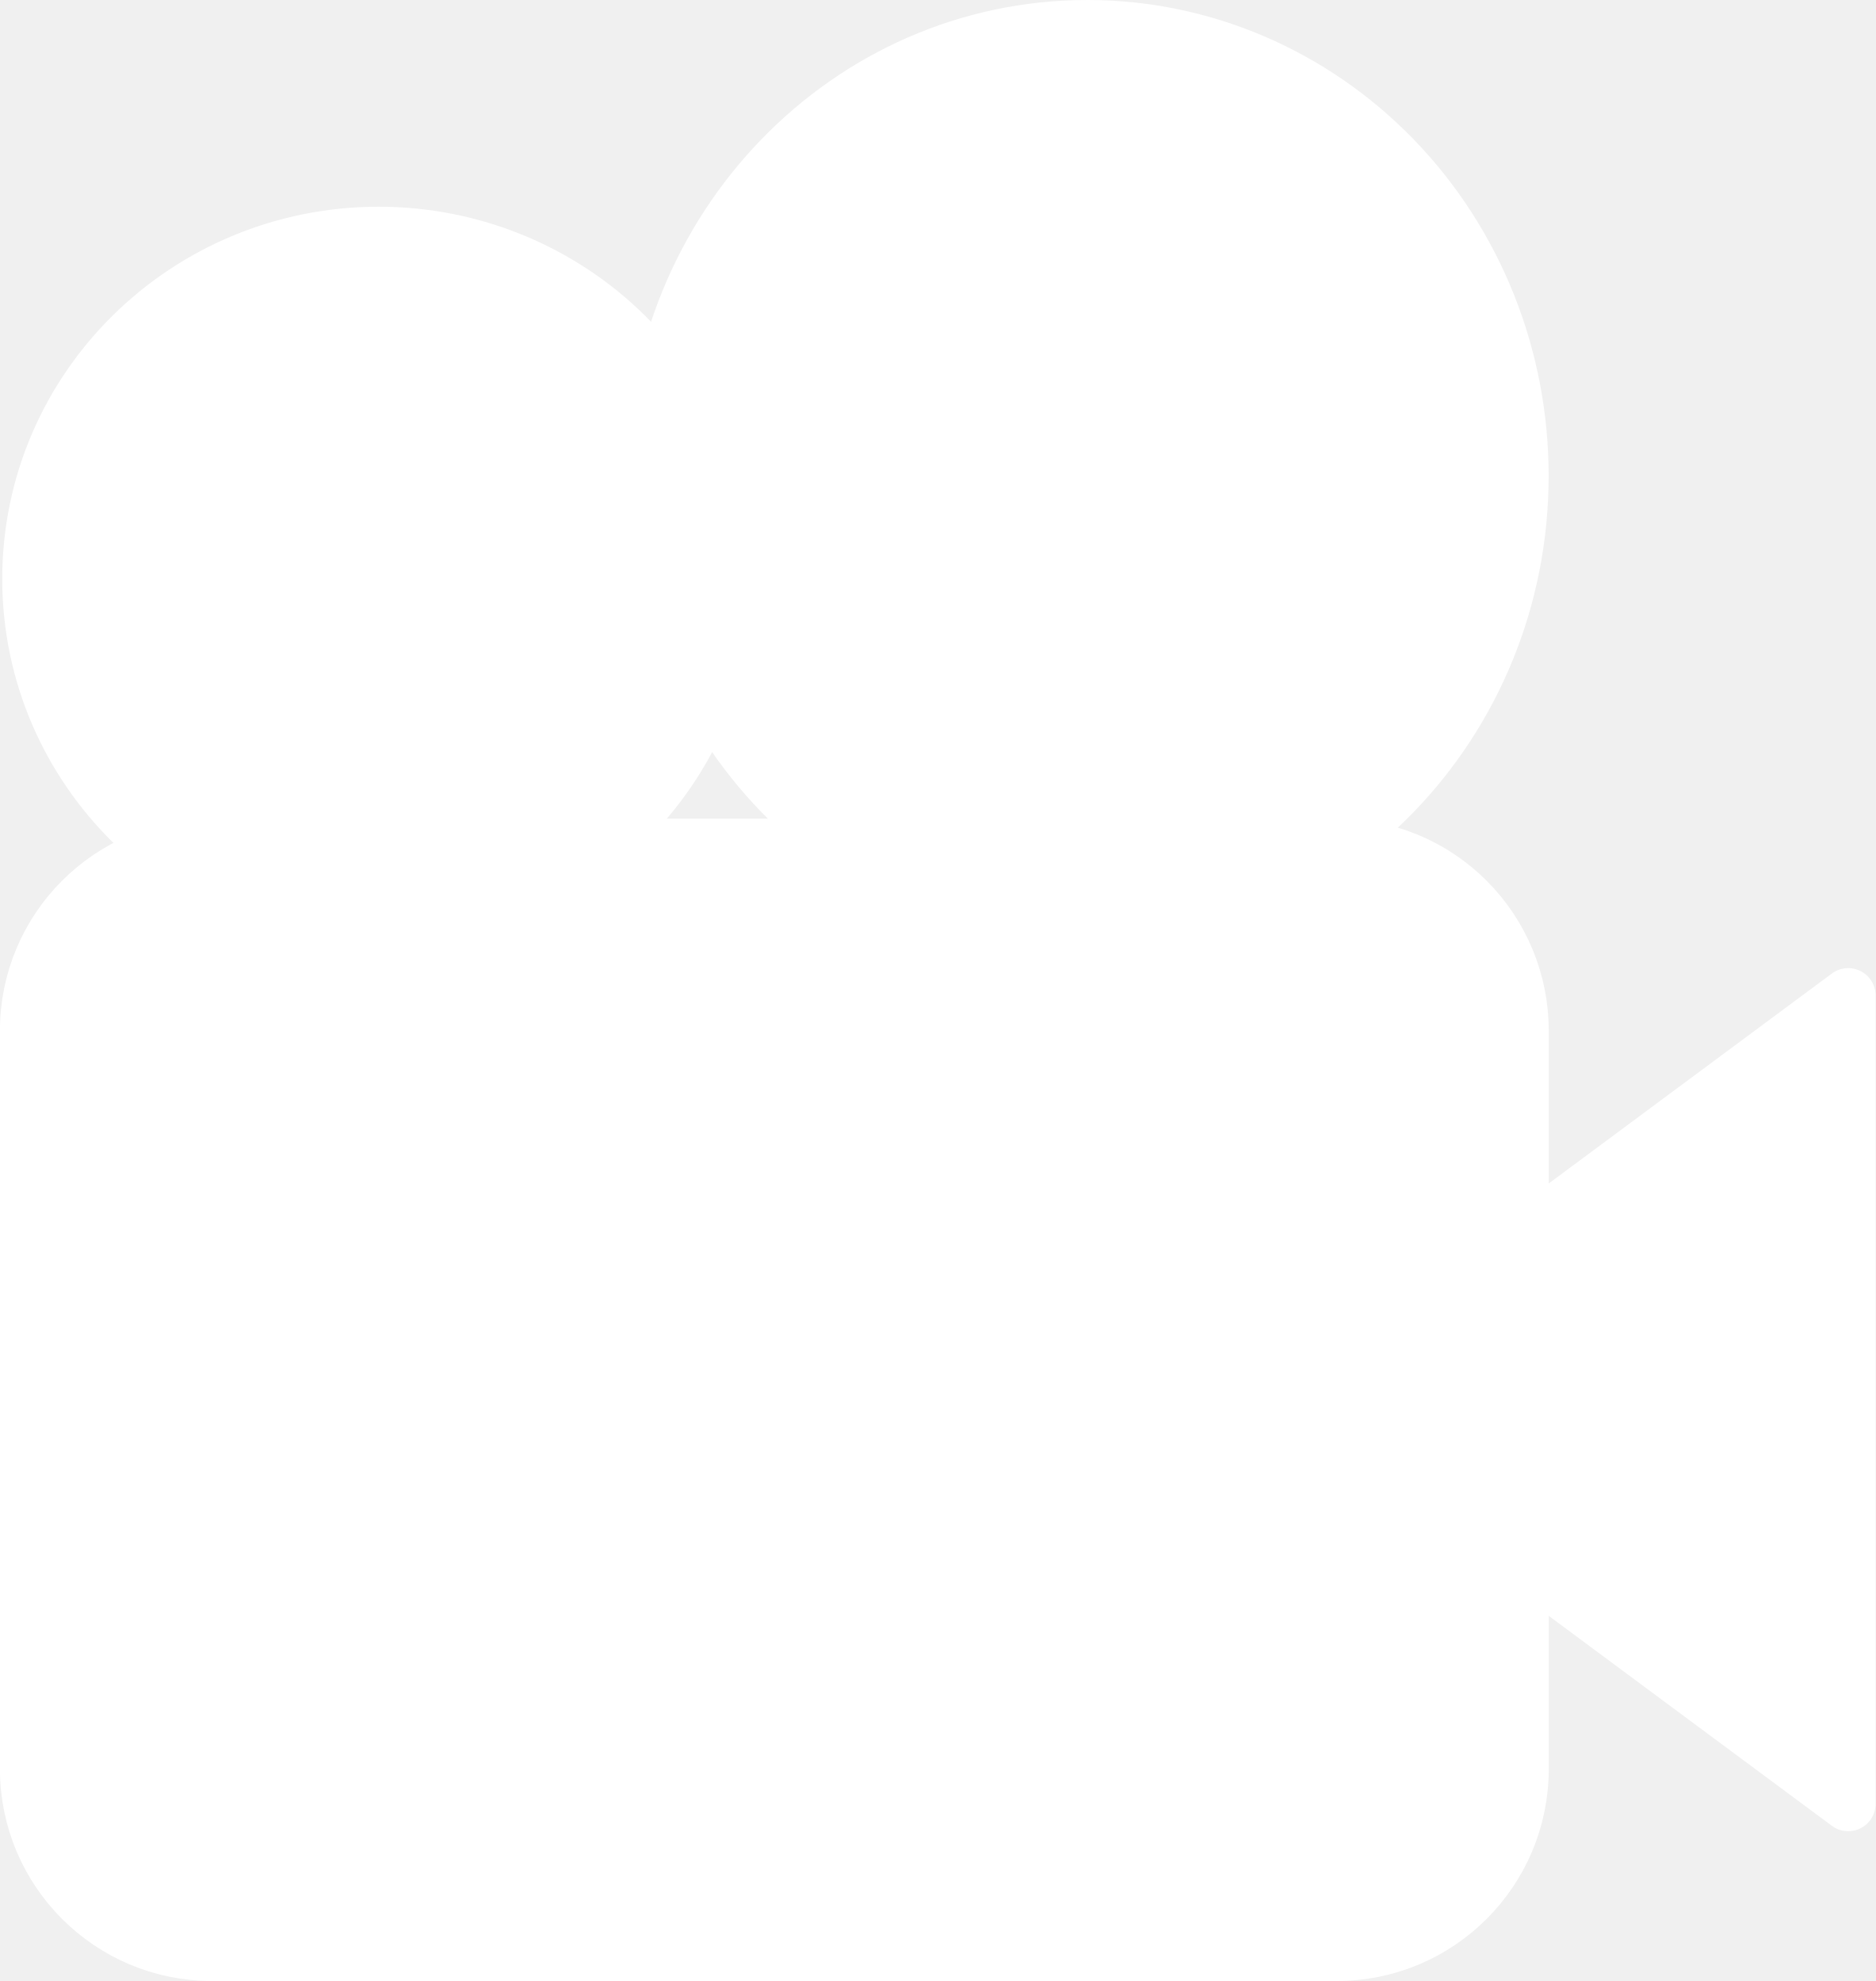
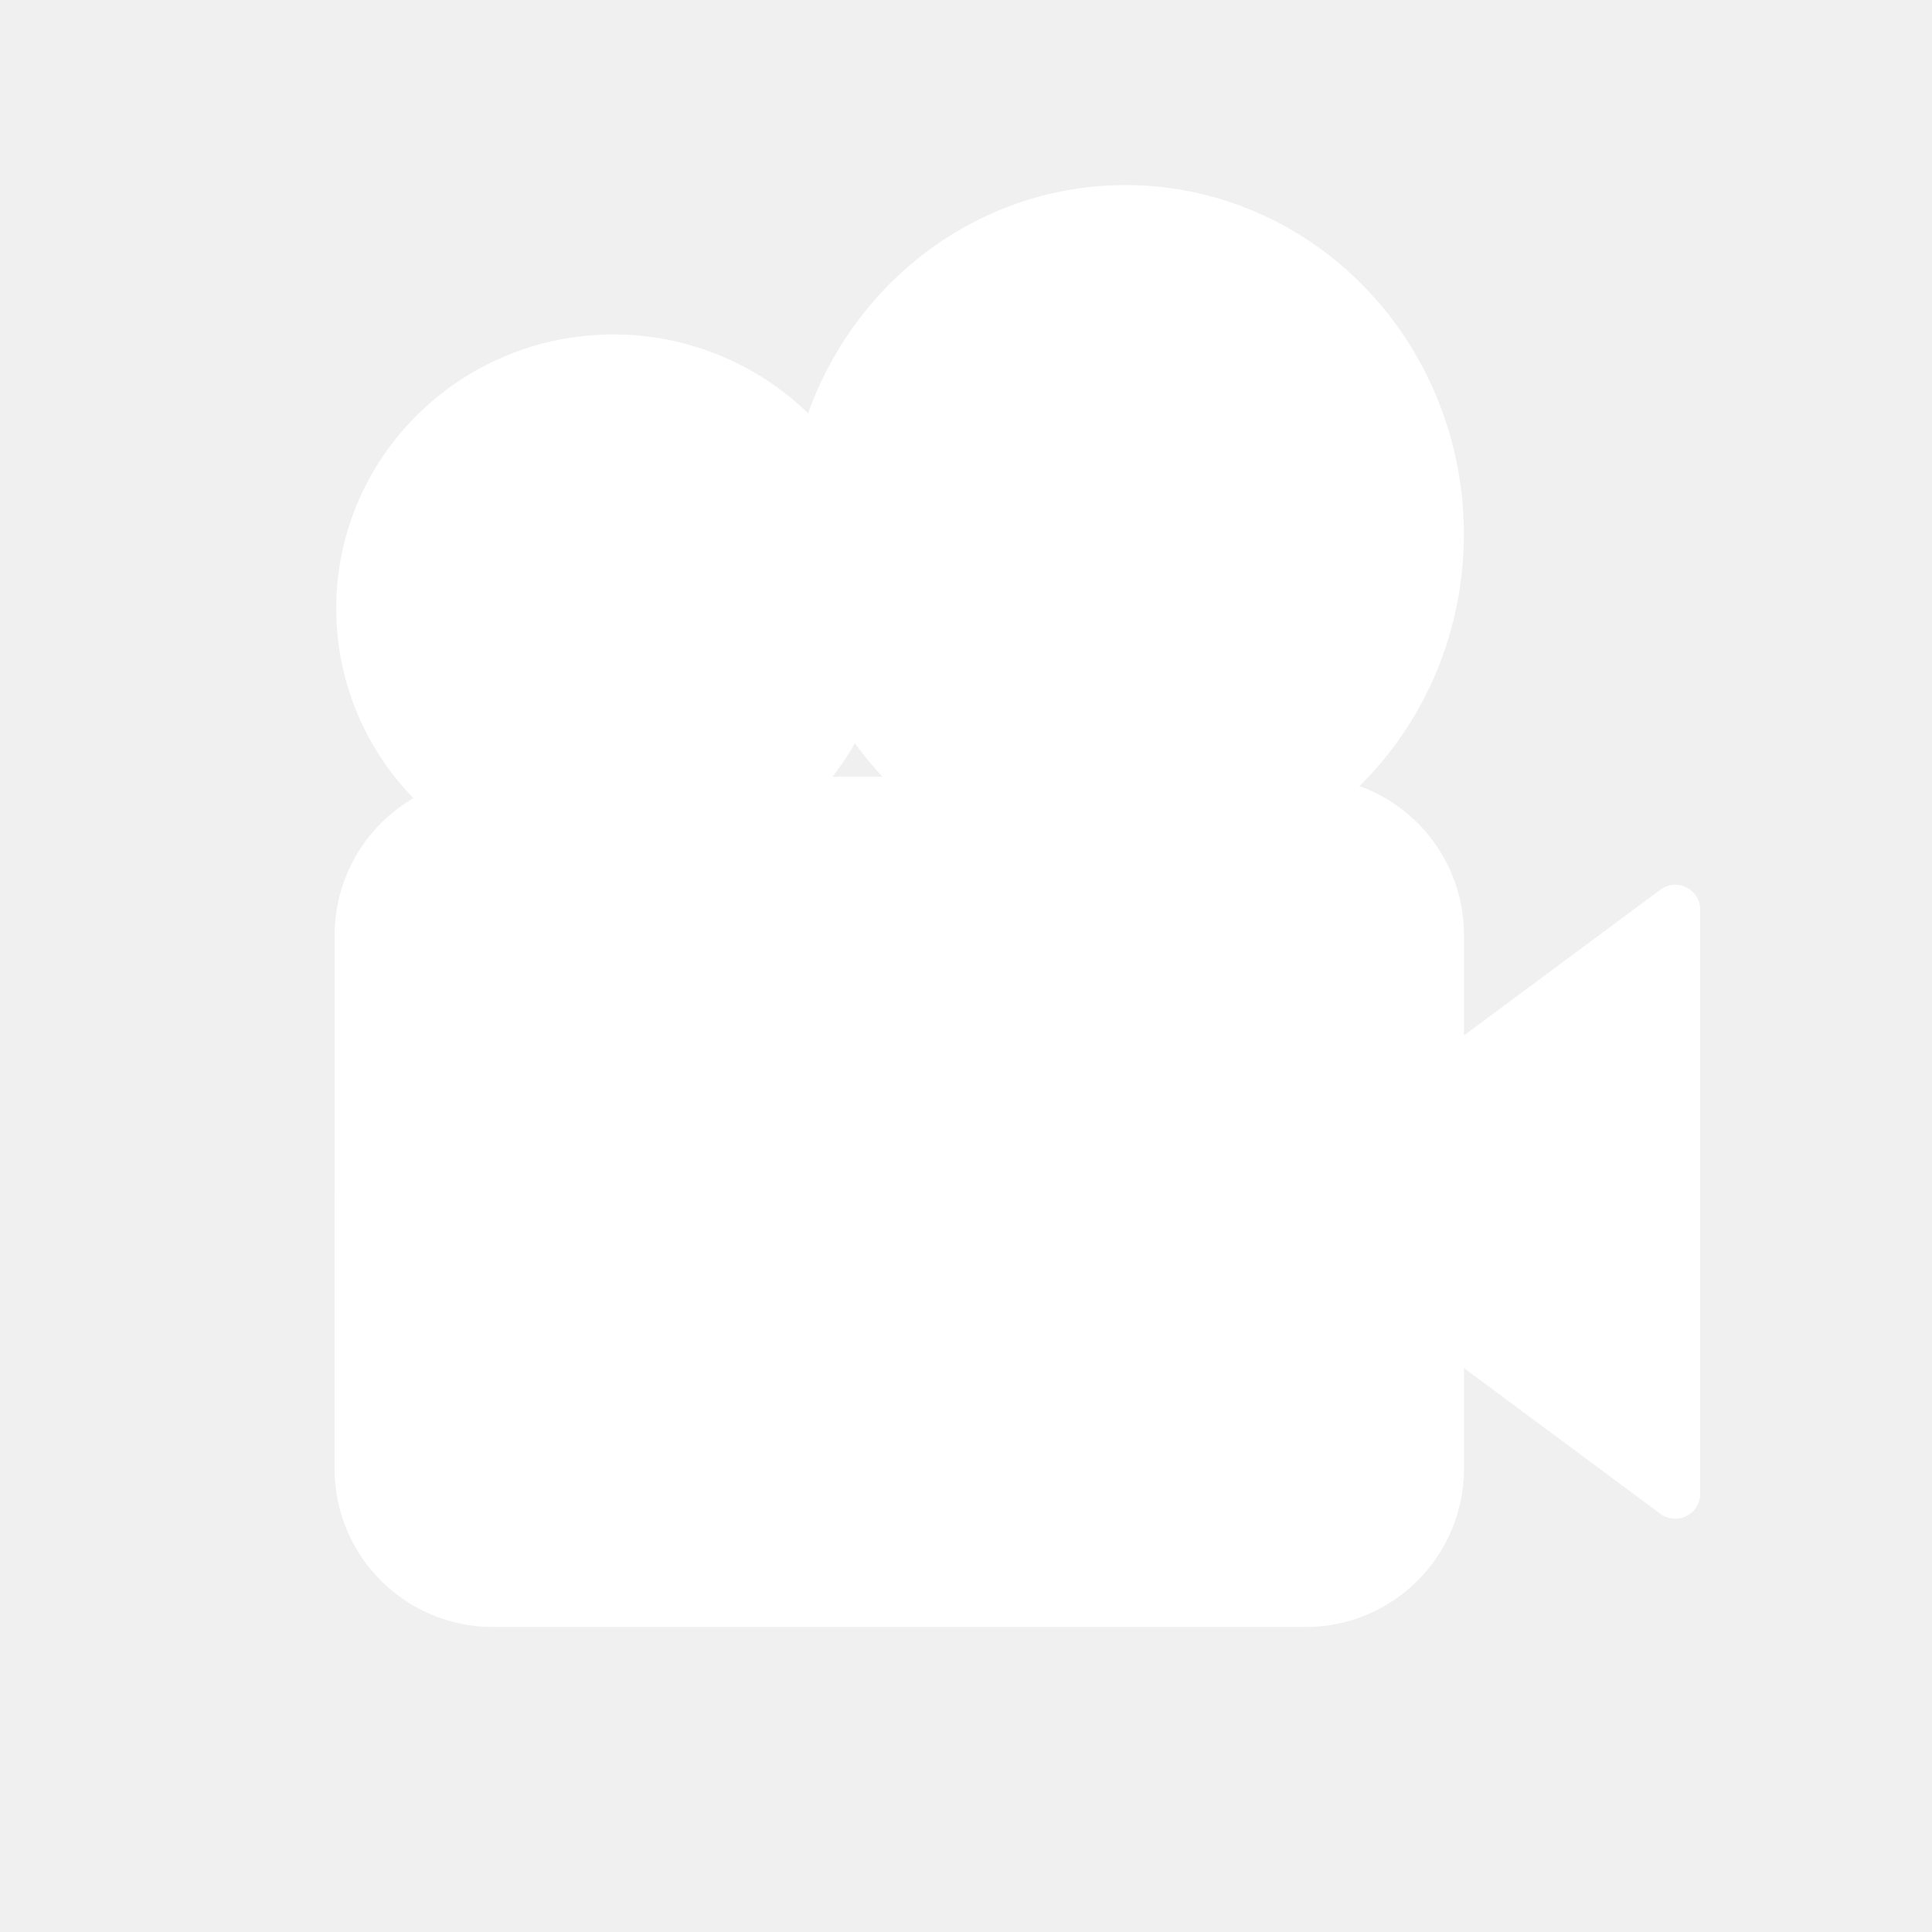
- <svg xmlns="http://www.w3.org/2000/svg" version="1.1" width="17.1" height="18.064" viewBox="0,0,17.1,18.064">
-   <g transform="translate(-231.4485,-170.97)">
-     <g data-paper-data="{&quot;isPaintingLayer&quot;:true}" fill-rule="evenodd" stroke-miterlimit="10" stroke-dasharray="" stroke-dashoffset="0" style="mix-blend-mode: normal">
-       <path d="M231.698,180.368c0,-0.93 0.754,-1.683 1.683,-1.683h10.254c0.446,0 0.875,0.177 1.19,0.493c0.316,0.316 0.493,0.744 0.493,1.19v6.733c0,0.93 -0.754,1.683 -1.683,1.683h-10.254c-0.93,0 -1.683,-0.754 -1.683,-1.683z" fill="#ffffff" stroke="none" stroke-width="1" stroke-linecap="square" stroke-linejoin="miter" />
-       <path d="M231.698,180.368c0,-0.93 0.754,-1.683 1.683,-1.683h10.254c0.446,0 0.875,0.177 1.19,0.493c0.316,0.316 0.493,0.744 0.493,1.19v6.733c0,0.93 -0.754,1.683 -1.683,1.683h-10.254c-0.93,0 -1.683,-0.754 -1.683,-1.683z" fill="none" stroke="#ffffff" stroke-width="0.5" stroke-linecap="butt" stroke-linejoin="round" />
-       <path d="M231.698,176.248c0,-1.736 1.425,-3.143 3.183,-3.143c0.844,0 1.654,0.331 2.251,0.921c0.597,0.589 0.932,1.389 0.932,2.223c0,1.736 -1.425,3.143 -3.183,3.143c-1.758,0 -3.183,-1.407 -3.183,-3.143z" fill="#ffffff" stroke="none" stroke-width="1" stroke-linecap="square" stroke-linejoin="miter" />
-       <path d="M231.719,176.248c0,-1.736 1.425,-3.143 3.183,-3.143c0.844,0 1.654,0.331 2.251,0.921c0.597,0.589 0.932,1.389 0.932,2.223c0,1.736 -1.425,3.143 -3.183,3.143c-1.758,0 -3.183,-1.407 -3.183,-3.143z" fill="none" stroke="#ffffff" stroke-width="0.5" stroke-linecap="butt" stroke-linejoin="round" />
-       <path d="M237.409,175.308c0,-2.258 1.77,-4.088 3.954,-4.088c1.049,0 2.054,0.431 2.796,1.197c0.742,0.767 1.158,1.806 1.158,2.891c0,2.258 -1.77,4.088 -3.954,4.088c-2.184,0 -3.954,-1.83 -3.954,-4.088z" fill="#ffffff" stroke="none" stroke-width="1" stroke-linecap="square" stroke-linejoin="miter" />
-       <path d="M237.409,175.308c0,-2.258 1.77,-4.088 3.954,-4.088c1.049,0 2.054,0.431 2.796,1.197c0.742,0.767 1.158,1.806 1.158,2.891c0,2.258 -1.77,4.088 -3.954,4.088c-2.184,0 -3.954,-1.83 -3.954,-4.088z" fill="none" stroke="#ffffff" stroke-width="0.5" stroke-linecap="butt" stroke-linejoin="round" />
-       <path d="M248.298,187.418l-4.968,-3.685l4.968,-3.685z" fill="#ffffff" stroke="none" stroke-width="1" stroke-linecap="square" stroke-linejoin="miter" />
-       <path d="M248.298,187.418l-4.968,-3.685l4.968,-3.685z" fill="none" stroke="#ffffff" stroke-width="0.5" stroke-linecap="butt" stroke-linejoin="round" />
+ <svg xmlns="http://www.w3.org/2000/svg" version="1.1" width="19.4" height="19.4" viewBox="0,0,19.4,19.4">
+   <g transform="translate(-230.0997,-170.0997)">
+     <g data-paper-data="{&quot;isPaintingLayer&quot;:true}" stroke-miterlimit="10" stroke-dasharray="" stroke-dashoffset="0" style="mix-blend-mode: normal">
+       <path d="M230.1,170.1h19.4v19.4h-19.4z" fill-opacity="0" fill="#000000" fill-rule="nonzero" stroke="none" stroke-width="0.97" stroke-linecap="butt" stroke-linejoin="miter" />
+       <g fill-rule="evenodd">
+         <path d="M233.71,179.489c0,-0.74 0.6,-1.34 1.34,-1.34h8.161c0.355,0 0.696,0.141 0.947,0.392c0.251,0.251 0.392,0.592 0.392,0.947v5.359c0,0.74 -0.6,1.34 -1.34,1.34h-8.161c-0.74,0 -1.34,-0.6 -1.34,-1.34z" fill="#ffffff" stroke="none" stroke-width="1" stroke-linecap="square" stroke-linejoin="miter" />
+         <path d="M233.71,179.489c0,-0.74 0.6,-1.34 1.34,-1.34h8.161c0.355,0 0.696,0.141 0.947,0.392c0.251,0.251 0.392,0.592 0.392,0.947v5.359c0,0.74 -0.6,1.34 -1.34,1.34h-8.161c-0.74,0 -1.34,-0.6 -1.34,-1.34z" fill="none" stroke="#ffffff" stroke-width="0.5" stroke-linecap="butt" stroke-linejoin="round" />
+         <path d="M233.71,176.21c0,-1.382 1.134,-2.502 2.534,-2.502c0.672,0 1.316,0.264 1.792,0.733c0.475,0.469 0.742,1.106 0.742,1.769c0,1.382 -1.134,2.502 -2.534,2.502c-1.399,0 -2.534,-1.12 -2.534,-2.502z" fill="#ffffff" stroke="none" stroke-width="1" stroke-linecap="square" stroke-linejoin="miter" />
+         <path d="M233.726,176.21c0,-1.382 1.134,-2.502 2.534,-2.502c0.672,0 1.316,0.264 1.792,0.733c0.475,0.469 0.742,1.106 0.742,1.769c0,1.382 -1.134,2.502 -2.534,2.502c-1.399,0 -2.534,-1.12 -2.534,-2.502z" fill="none" stroke="#ffffff" stroke-width="0.5" stroke-linecap="butt" stroke-linejoin="round" />
+         <path d="M238.255,175.462c0,-1.797 1.409,-3.254 3.147,-3.254c0.835,0 1.635,0.343 2.225,0.953c0.59,0.61 0.922,1.438 0.922,2.301c0,1.797 -1.409,3.254 -3.147,3.254c-1.738,0 -3.147,-1.457 -3.147,-3.254z" fill="#ffffff" stroke="none" stroke-width="1" stroke-linecap="square" stroke-linejoin="miter" />
+         <path d="M238.255,175.462c0,-1.797 1.409,-3.254 3.147,-3.254c0.835,0 1.635,0.343 2.225,0.953c0.59,0.61 0.922,1.438 0.922,2.301c0,1.797 -1.409,3.254 -3.147,3.254c-1.738,0 -3.147,-1.457 -3.147,-3.254z" fill="none" stroke="#ffffff" stroke-width="0.5" stroke-linecap="butt" stroke-linejoin="round" />
+         <path d="M246.922,185.1l-3.954,-2.933l3.954,-2.933z" fill="#ffffff" stroke="none" stroke-width="1" stroke-linecap="square" stroke-linejoin="miter" />
+         <path d="M246.922,185.1l-3.954,-2.933l3.954,-2.933z" fill="none" stroke="#ffffff" stroke-width="0.5" stroke-linecap="butt" stroke-linejoin="round" />
+       </g>
    </g>
  </g>
</svg>
